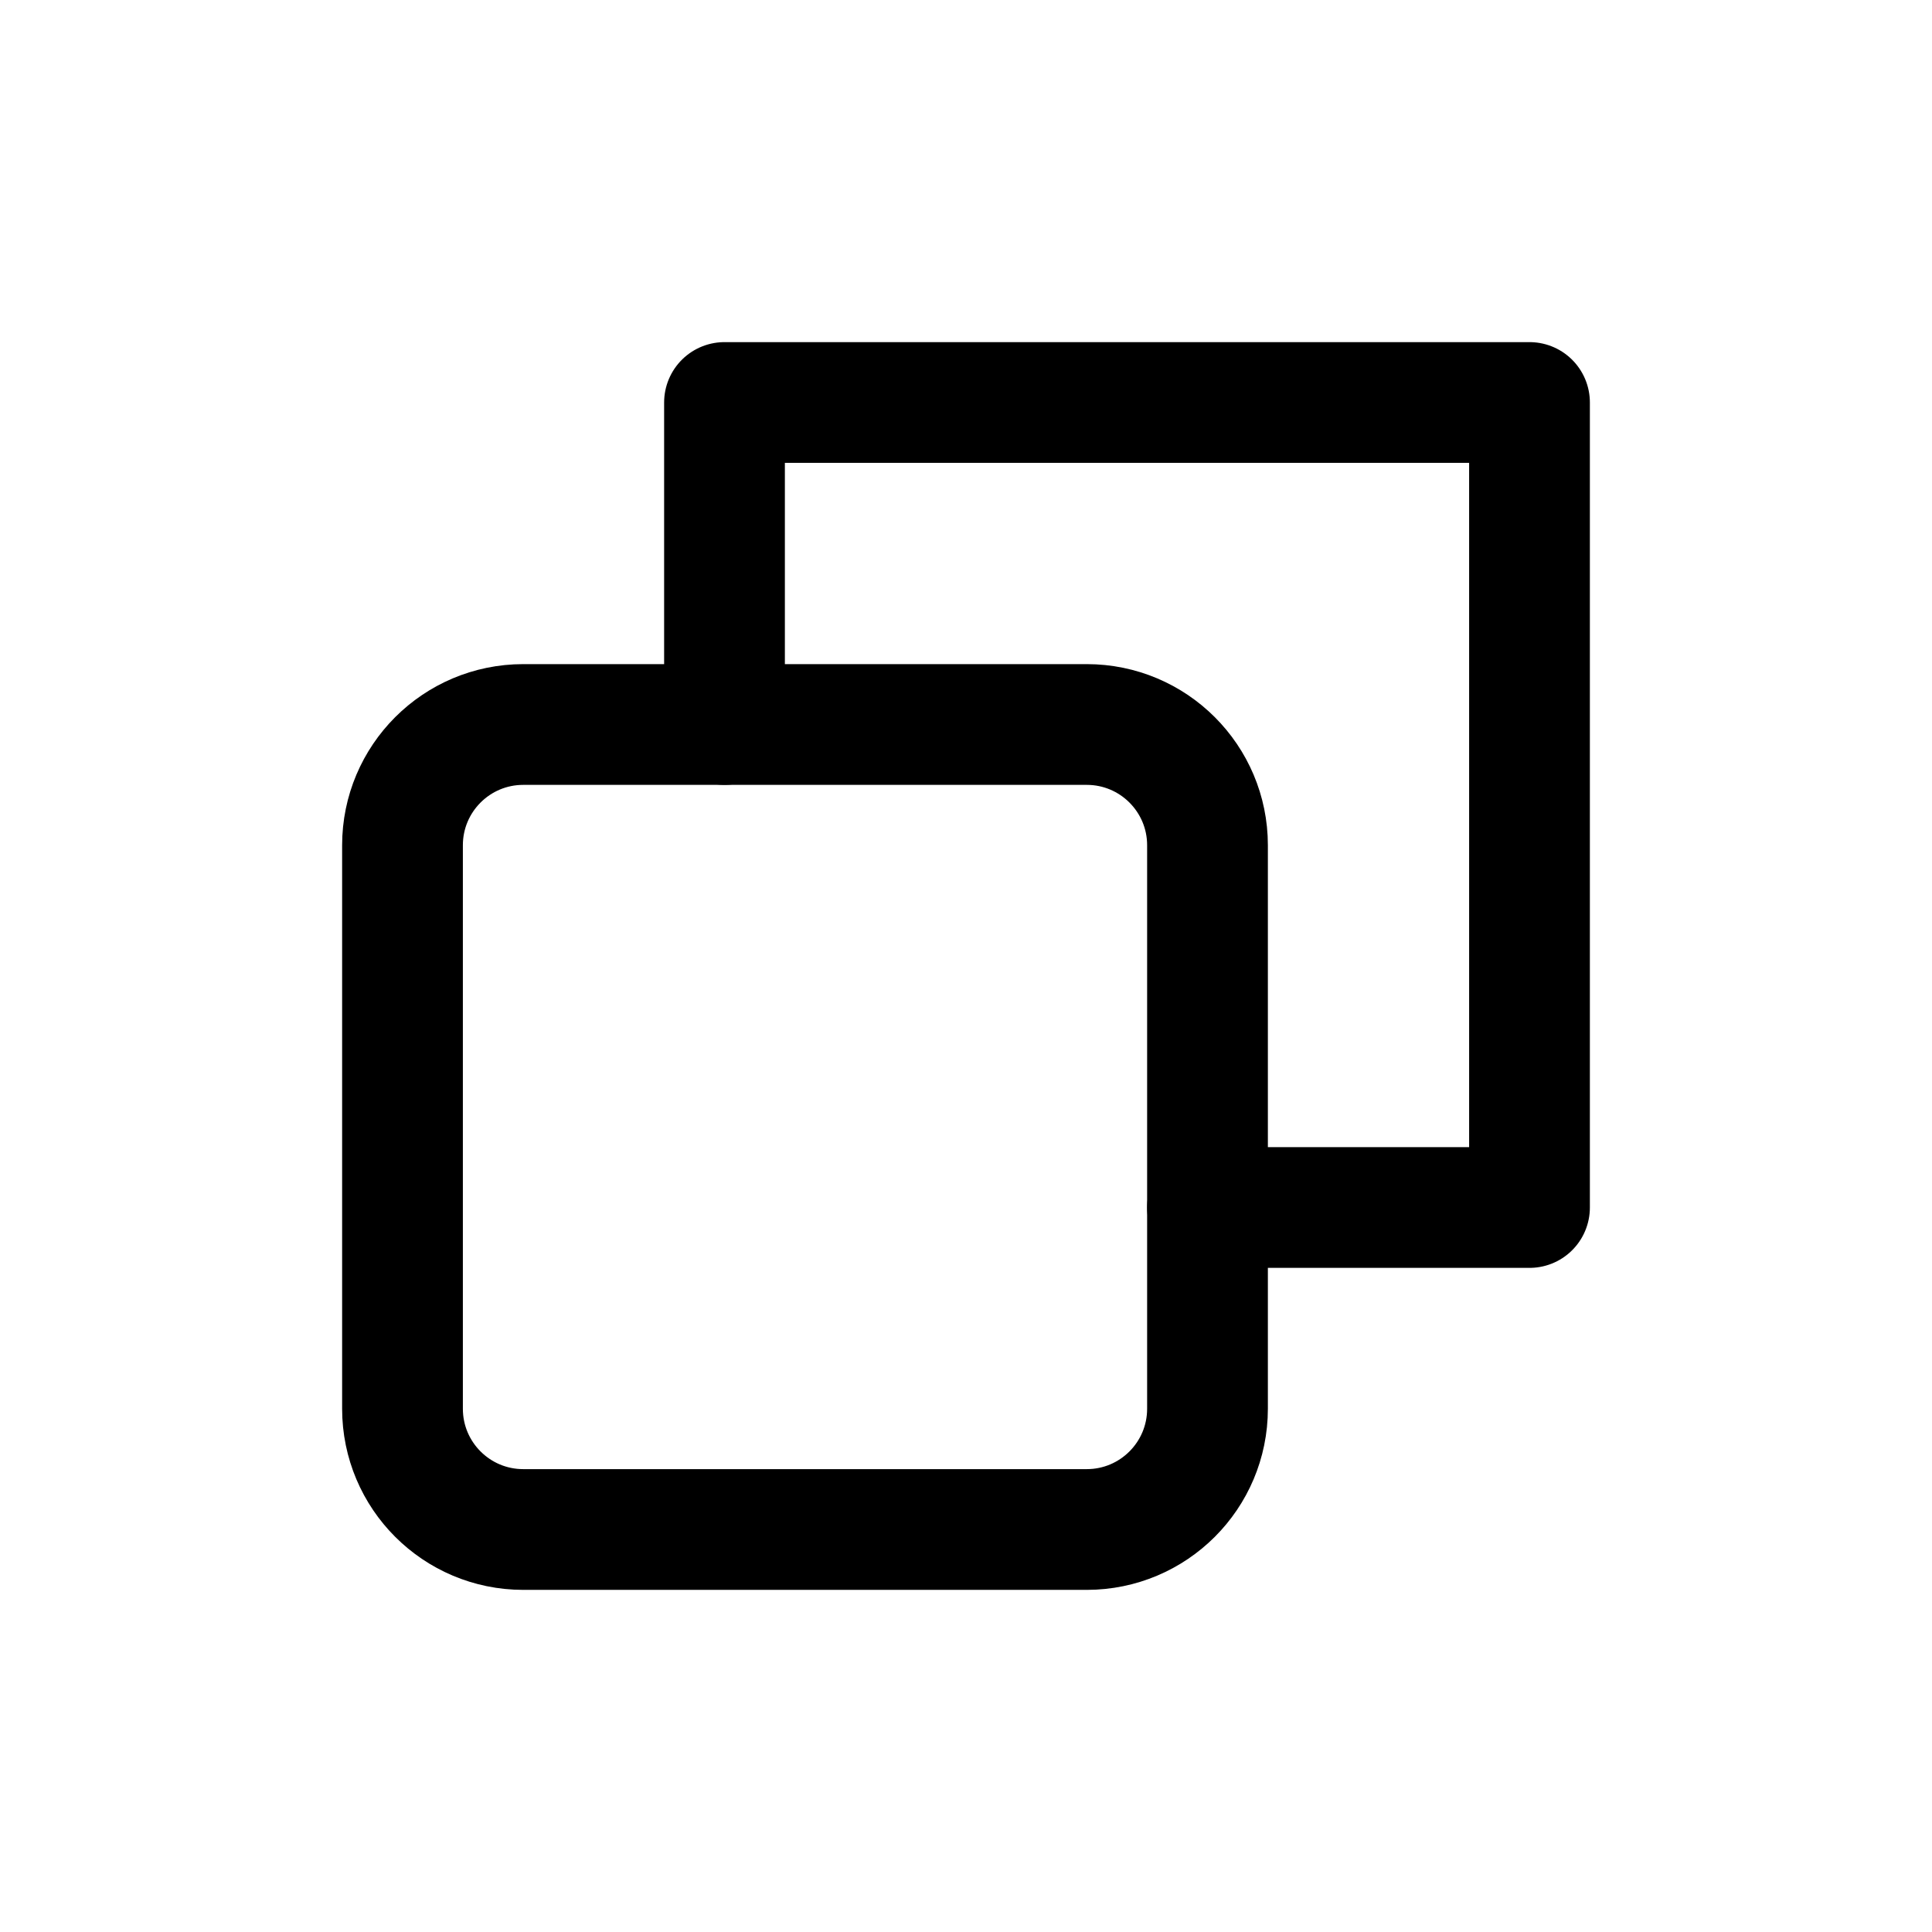
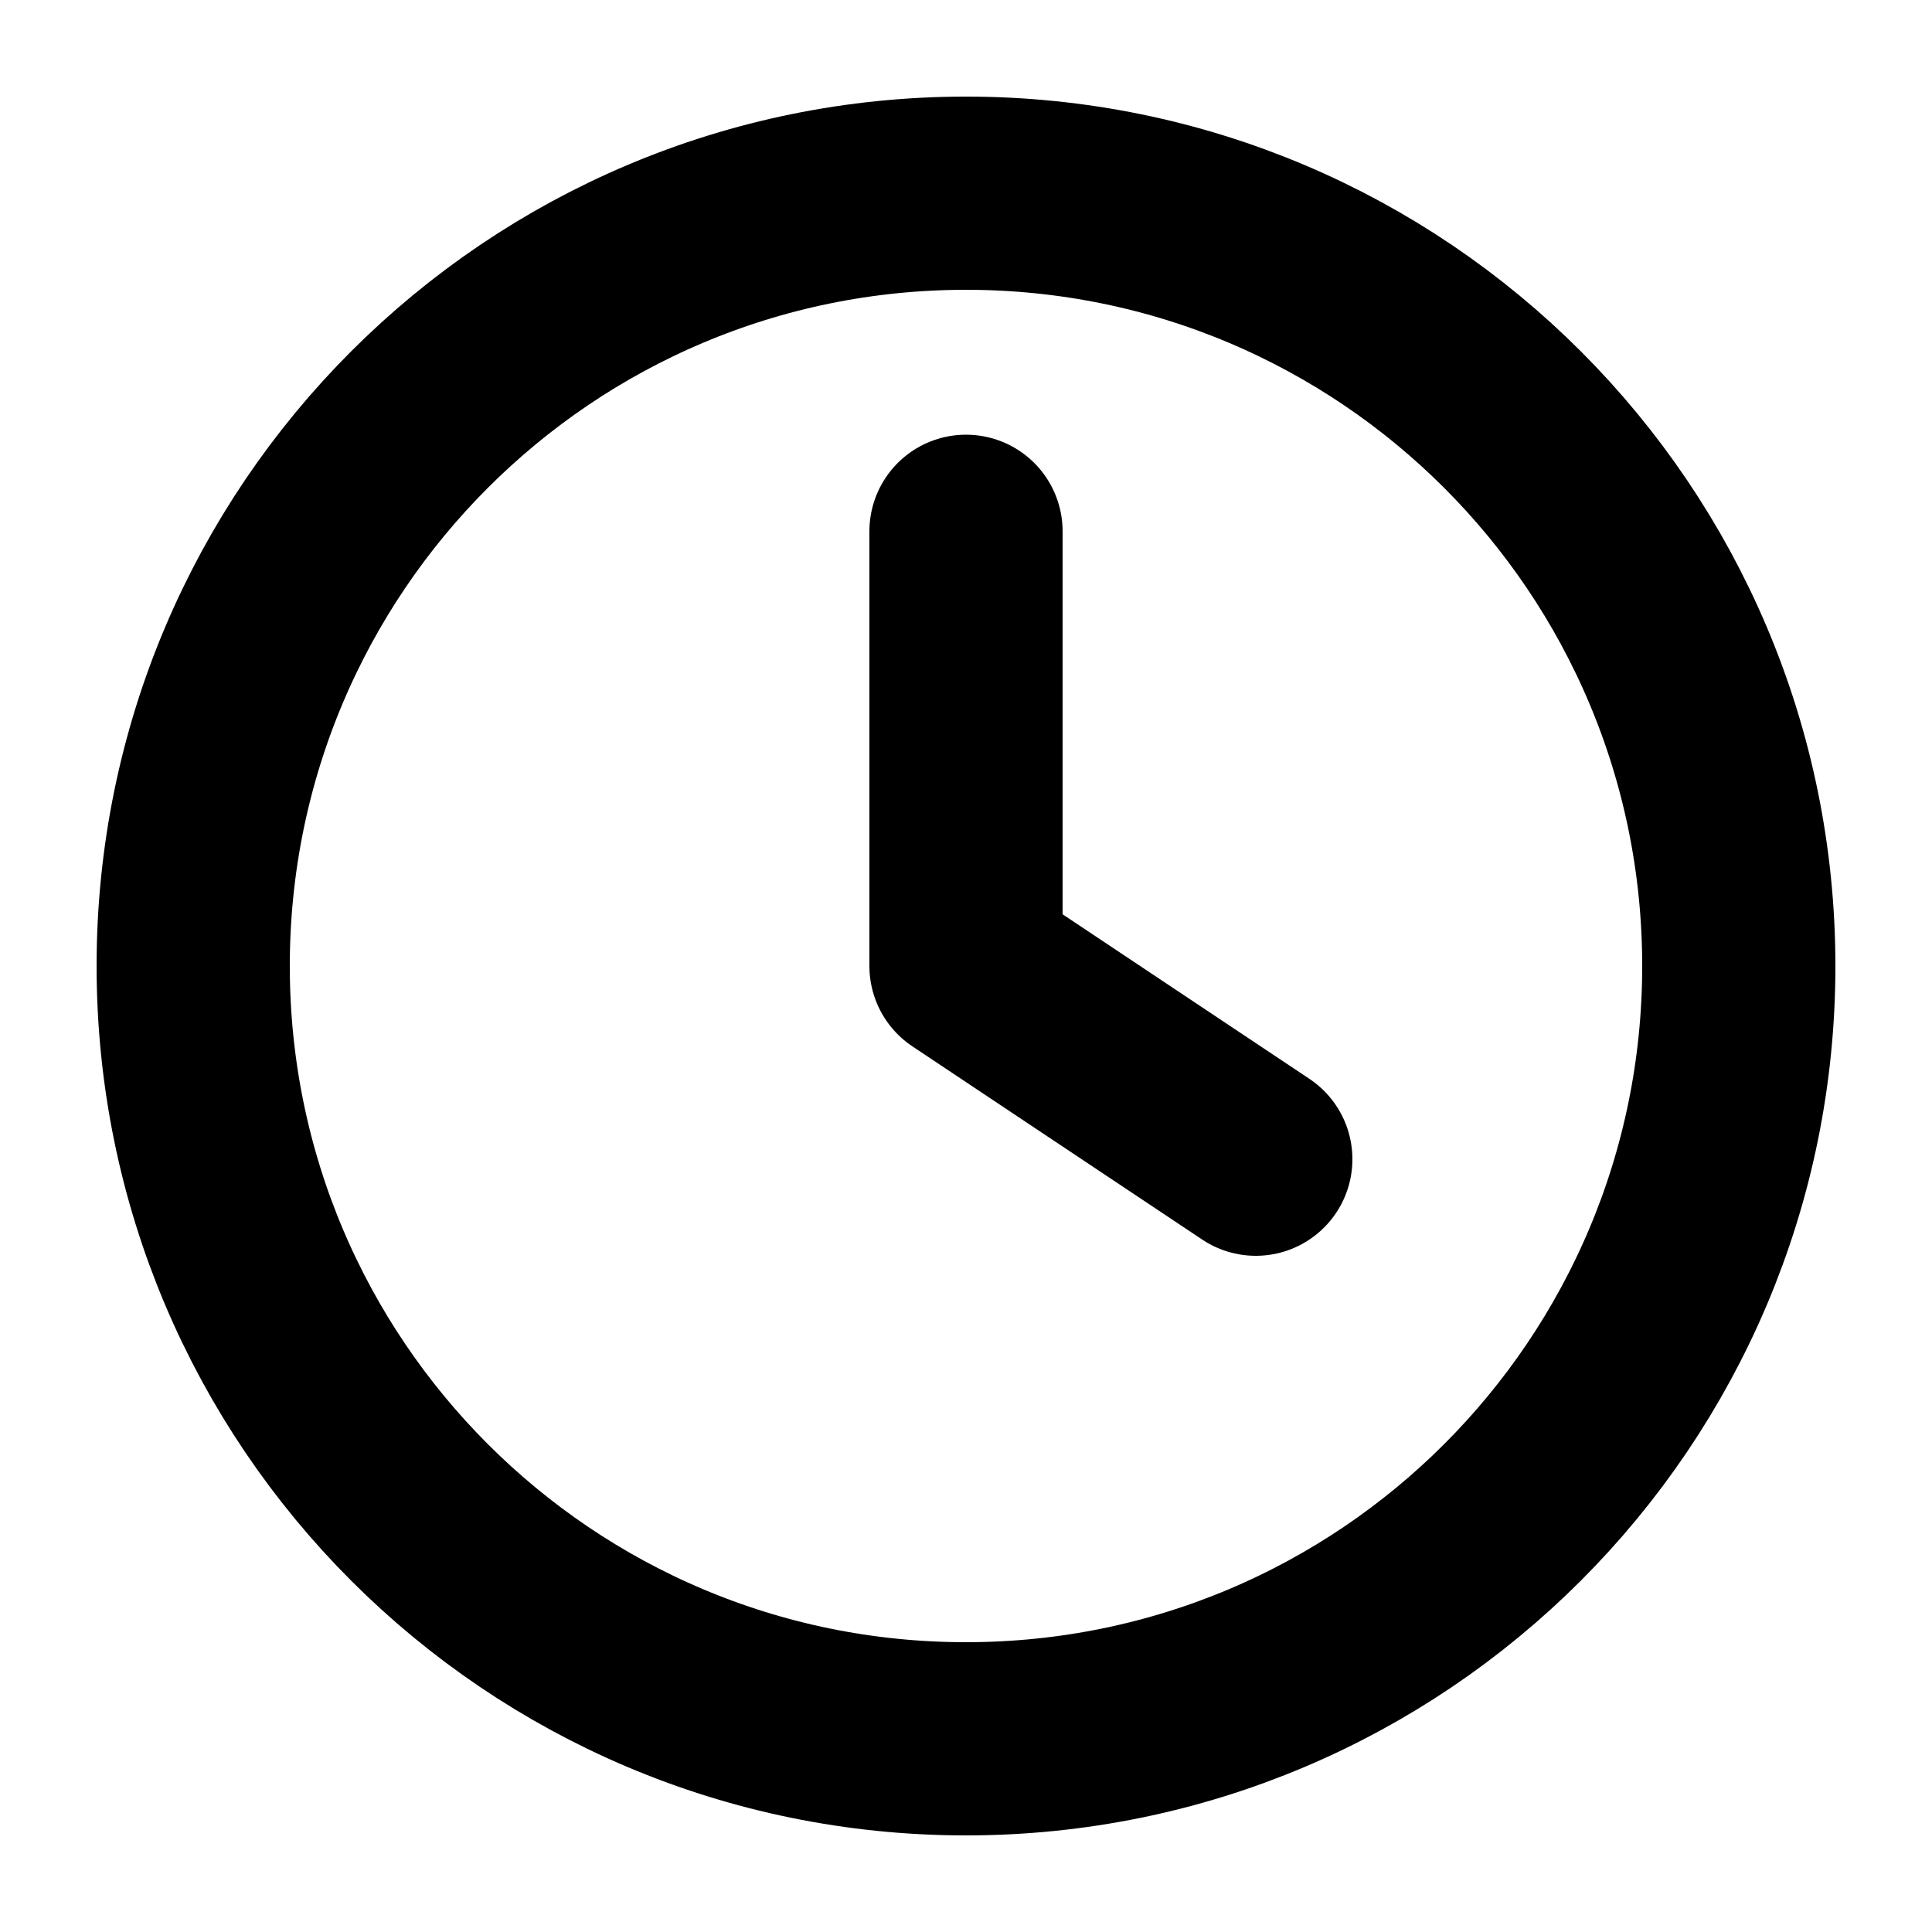
- <svg xmlns="http://www.w3.org/2000/svg" width="100%" height="100%" viewBox="0 0 24 24" fill="none" stroke="currentColor" stroke-width="1.5" stroke-linecap="round" stroke-linejoin="round">
-   <rect x="5" y="9" width="10" height="10" rx="1.5" />
-   <path d="M9 9V5h10v10h-4" />
+ <svg xmlns="http://www.w3.org/2000/svg" width="100%" height="100%" viewBox="-10 -10 20 20" fill="none" stroke="currentColor" stroke-width="2" stroke-linecap="round" stroke-linejoin="round">
+   <circle r="8" />
+   <path d="M0,-4.5 V0 L3,2" />
</svg>
